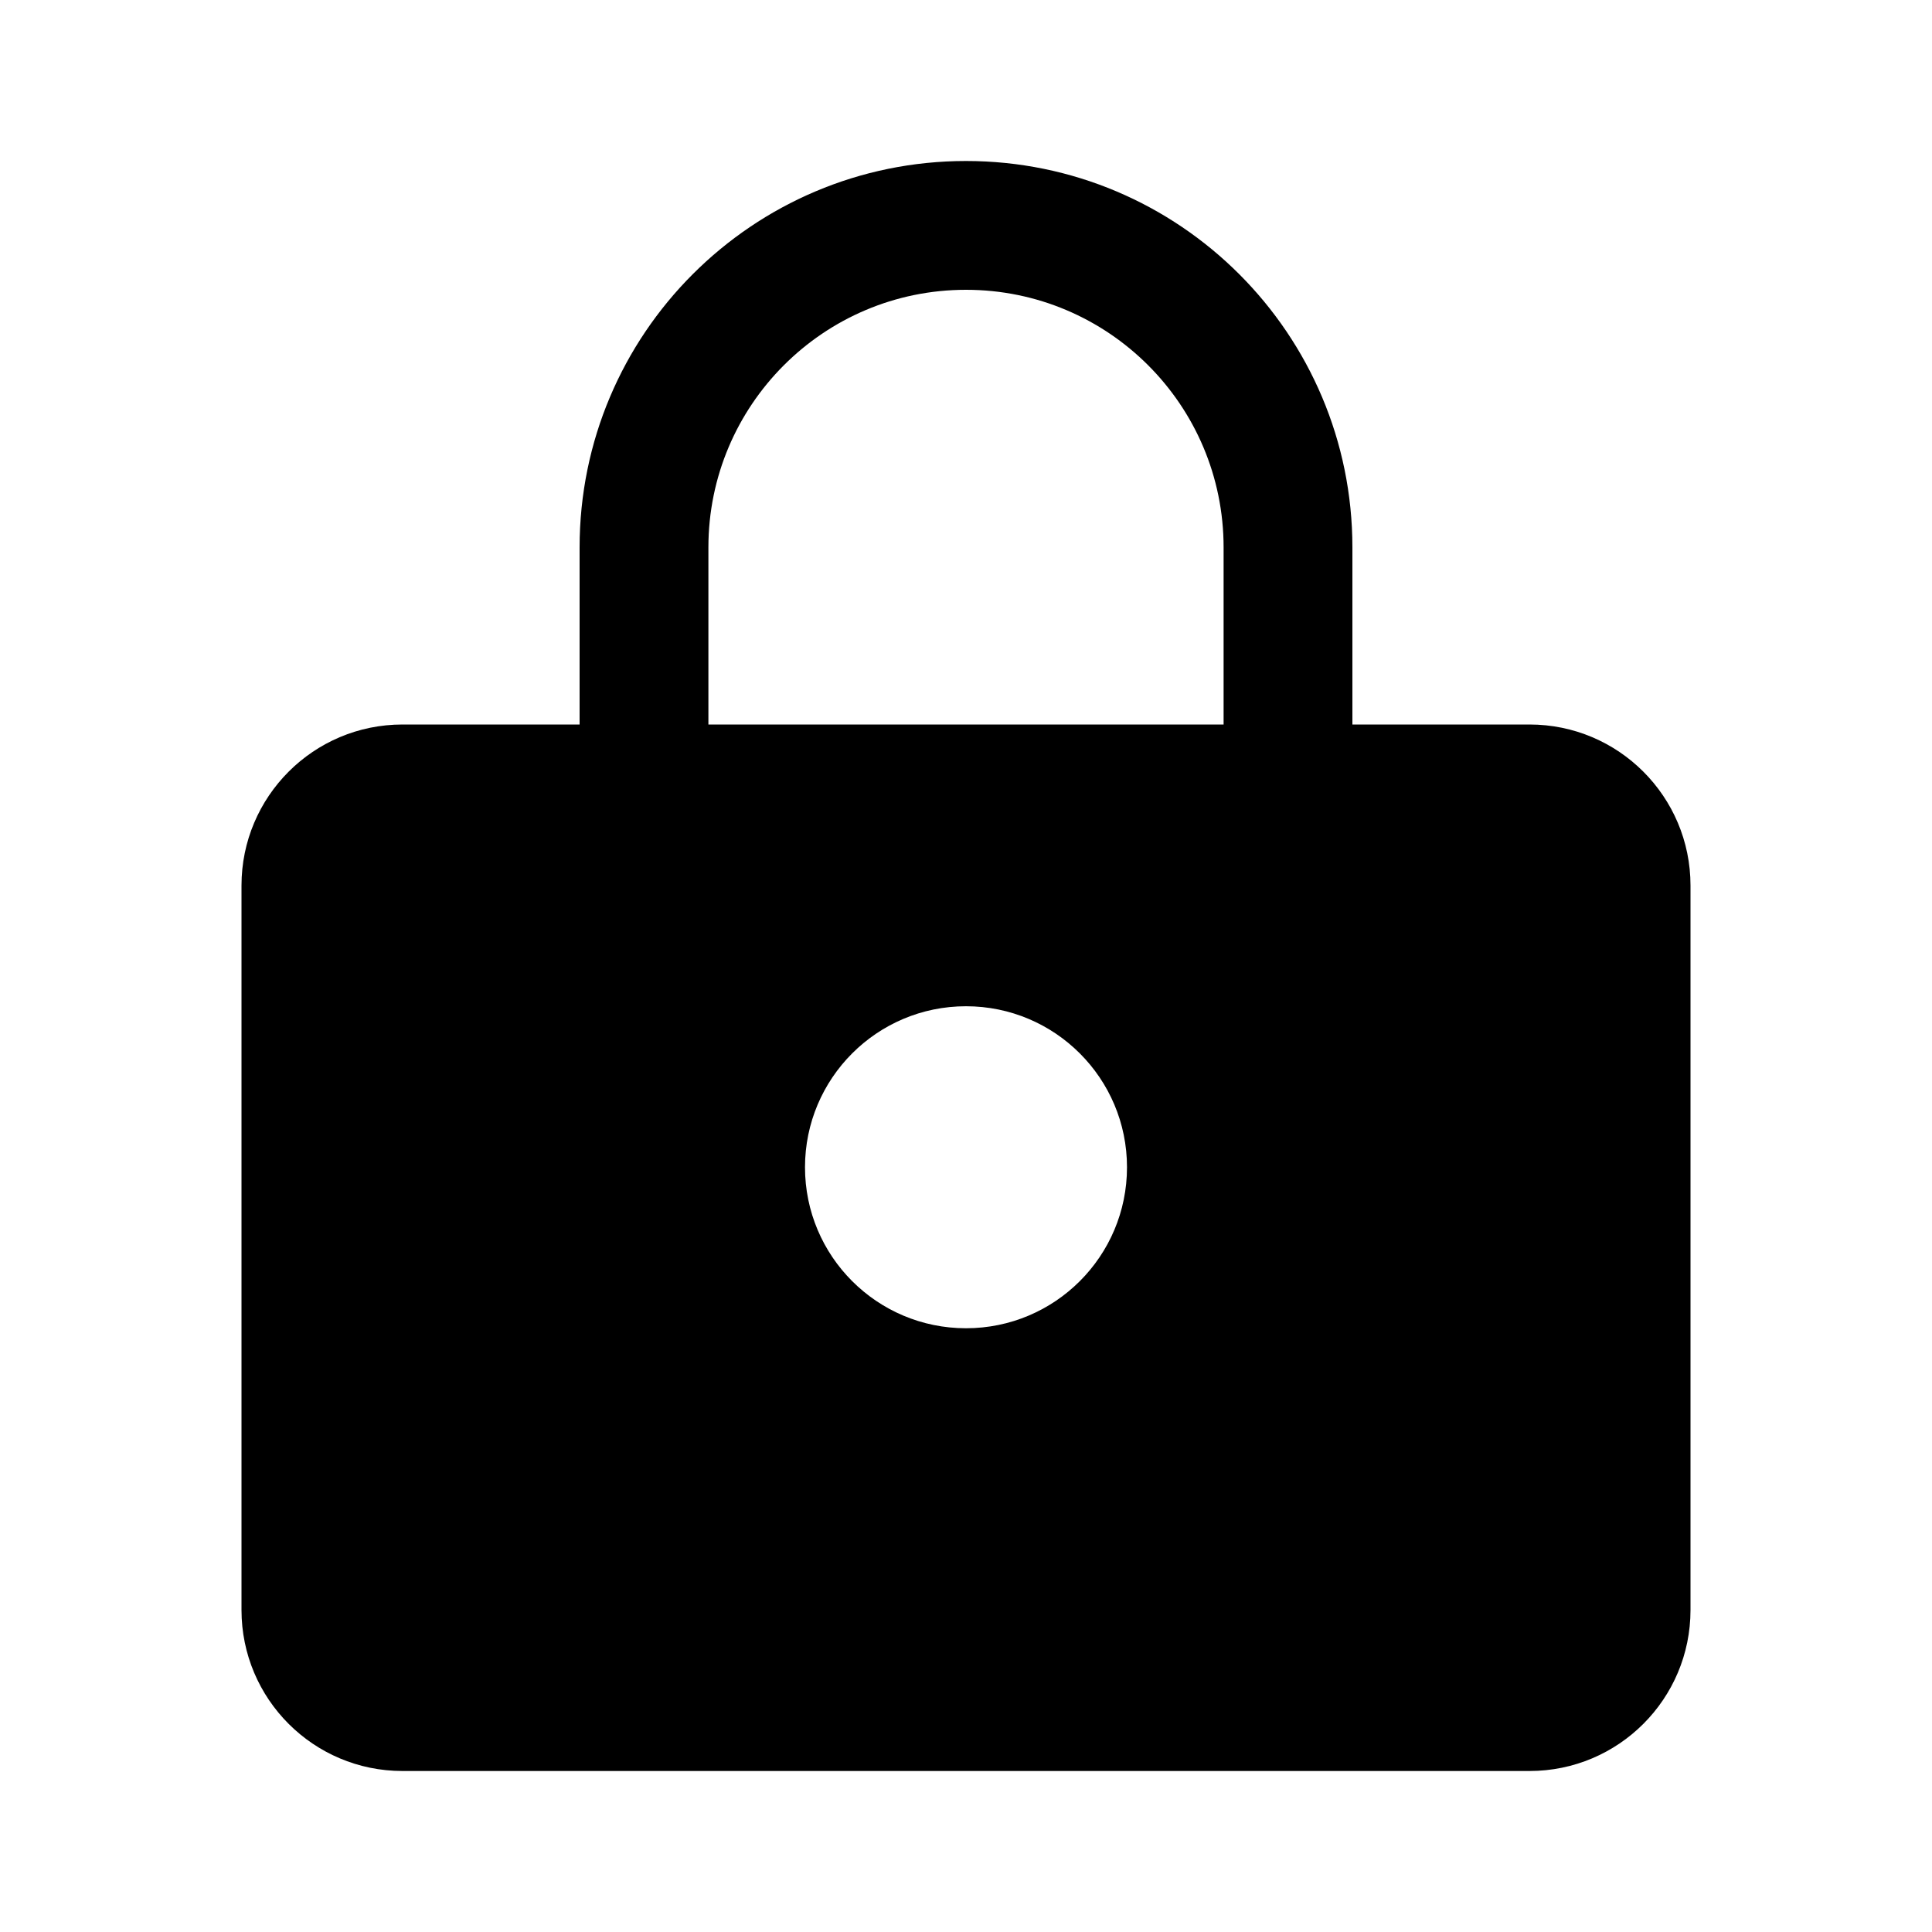
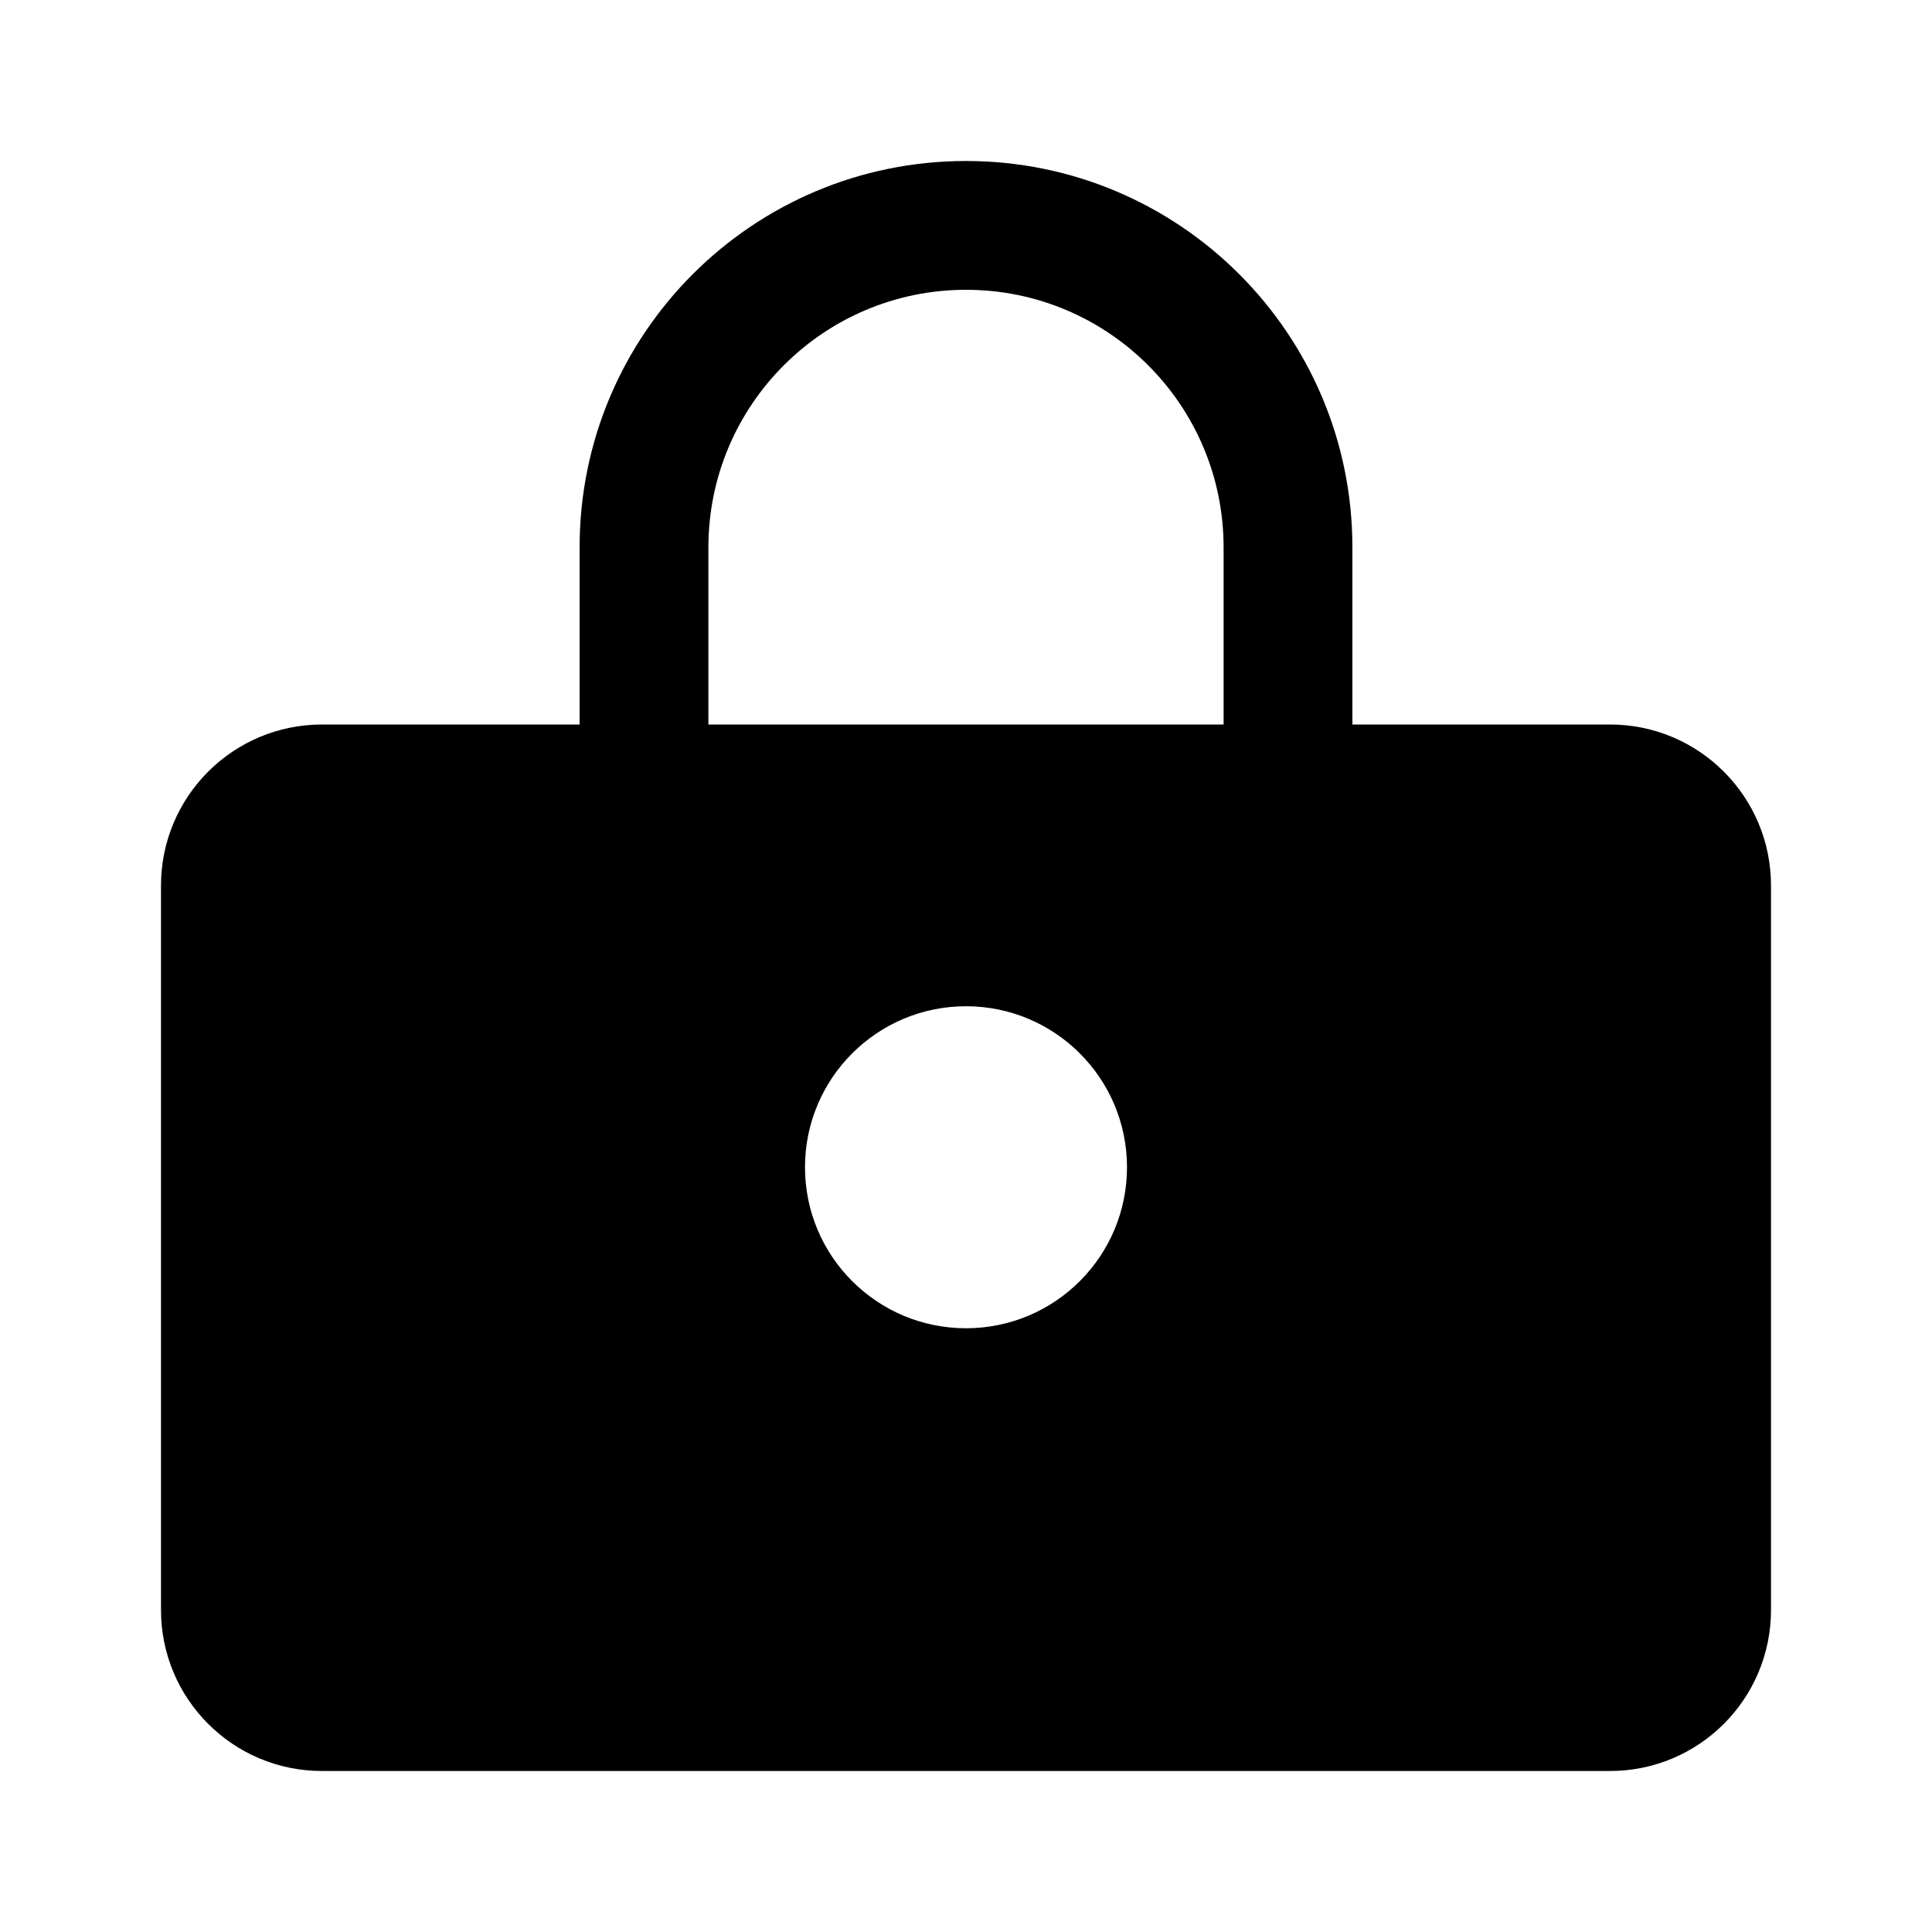
<svg xmlns="http://www.w3.org/2000/svg" width="24" height="24" viewBox="0 0 24 24" fill="none" data-karrot-ui-icon="true">
-   <path fill-rule="evenodd" clip-rule="evenodd" d="M12 2C9.349 2 7.2 4.149 7.2 6.8L7.2 9H5C3.895 9 3 9.896 3 11V20C3 21.105 3.895 22 5 22H19C20.105 22 21 21.105 21 20V11C21 9.896 20.105 9 19 9H16.8L16.8 6.8C16.8 4.149 14.651 2 12 2ZM15.2 9L15.2 6.8C15.2 5.033 13.767 3.6 12 3.6C10.233 3.6 8.8 5.033 8.8 6.8L8.8 9H15.2ZM14 14.5C14 15.605 13.105 16.5 12 16.5C10.895 16.5 10 15.605 10 14.5C10 13.396 10.895 12.5 12 12.5C13.105 12.5 14 13.396 14 14.5Z" fill="currentColor" />
+   <path fill-rule="evenodd" clip-rule="evenodd" d="M12 2C9.349 2 7.2 4.149 7.2 6.8L7.2 9H4C2.895 9 2 9.896 2 11V20C2 21.105 2.895 22 4 22H20C21.105 22 22 21.105 22 20V11C22 9.896 21.105 9 20 9H16.8L16.8 6.8C16.8 4.149 14.651 2 12 2ZM15.2 9L15.2 6.8C15.2 5.033 13.767 3.6 12 3.6C10.233 3.6 8.8 5.033 8.8 6.8L8.8 9H15.2ZM14 14.5C14 15.605 13.105 16.5 12 16.5C10.895 16.5 10 15.605 10 14.5C10 13.396 10.895 12.5 12 12.5C13.105 12.5 14 13.396 14 14.5Z" fill="currentColor" />
</svg>
